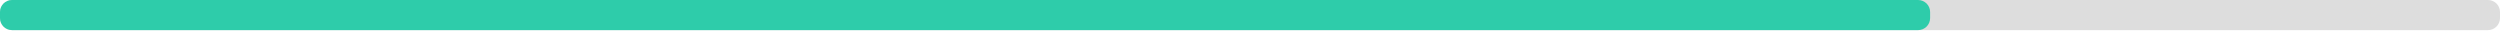
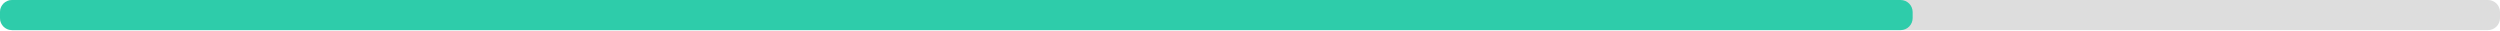
<svg xmlns="http://www.w3.org/2000/svg" width="830" height="10">
  <g>
    <rect style="fill: #ddd;" height="10" width="830" rx="4" y="0" x="0" />
-     <rect style="fill: #2eccaa;" height="10" width="640.8" rx="4" y="0" x="0" />
+     <rect style="fill: #2eccaa;" height="10" width="635" rx="4" y="0" x="0" />
  </g>
</svg>
